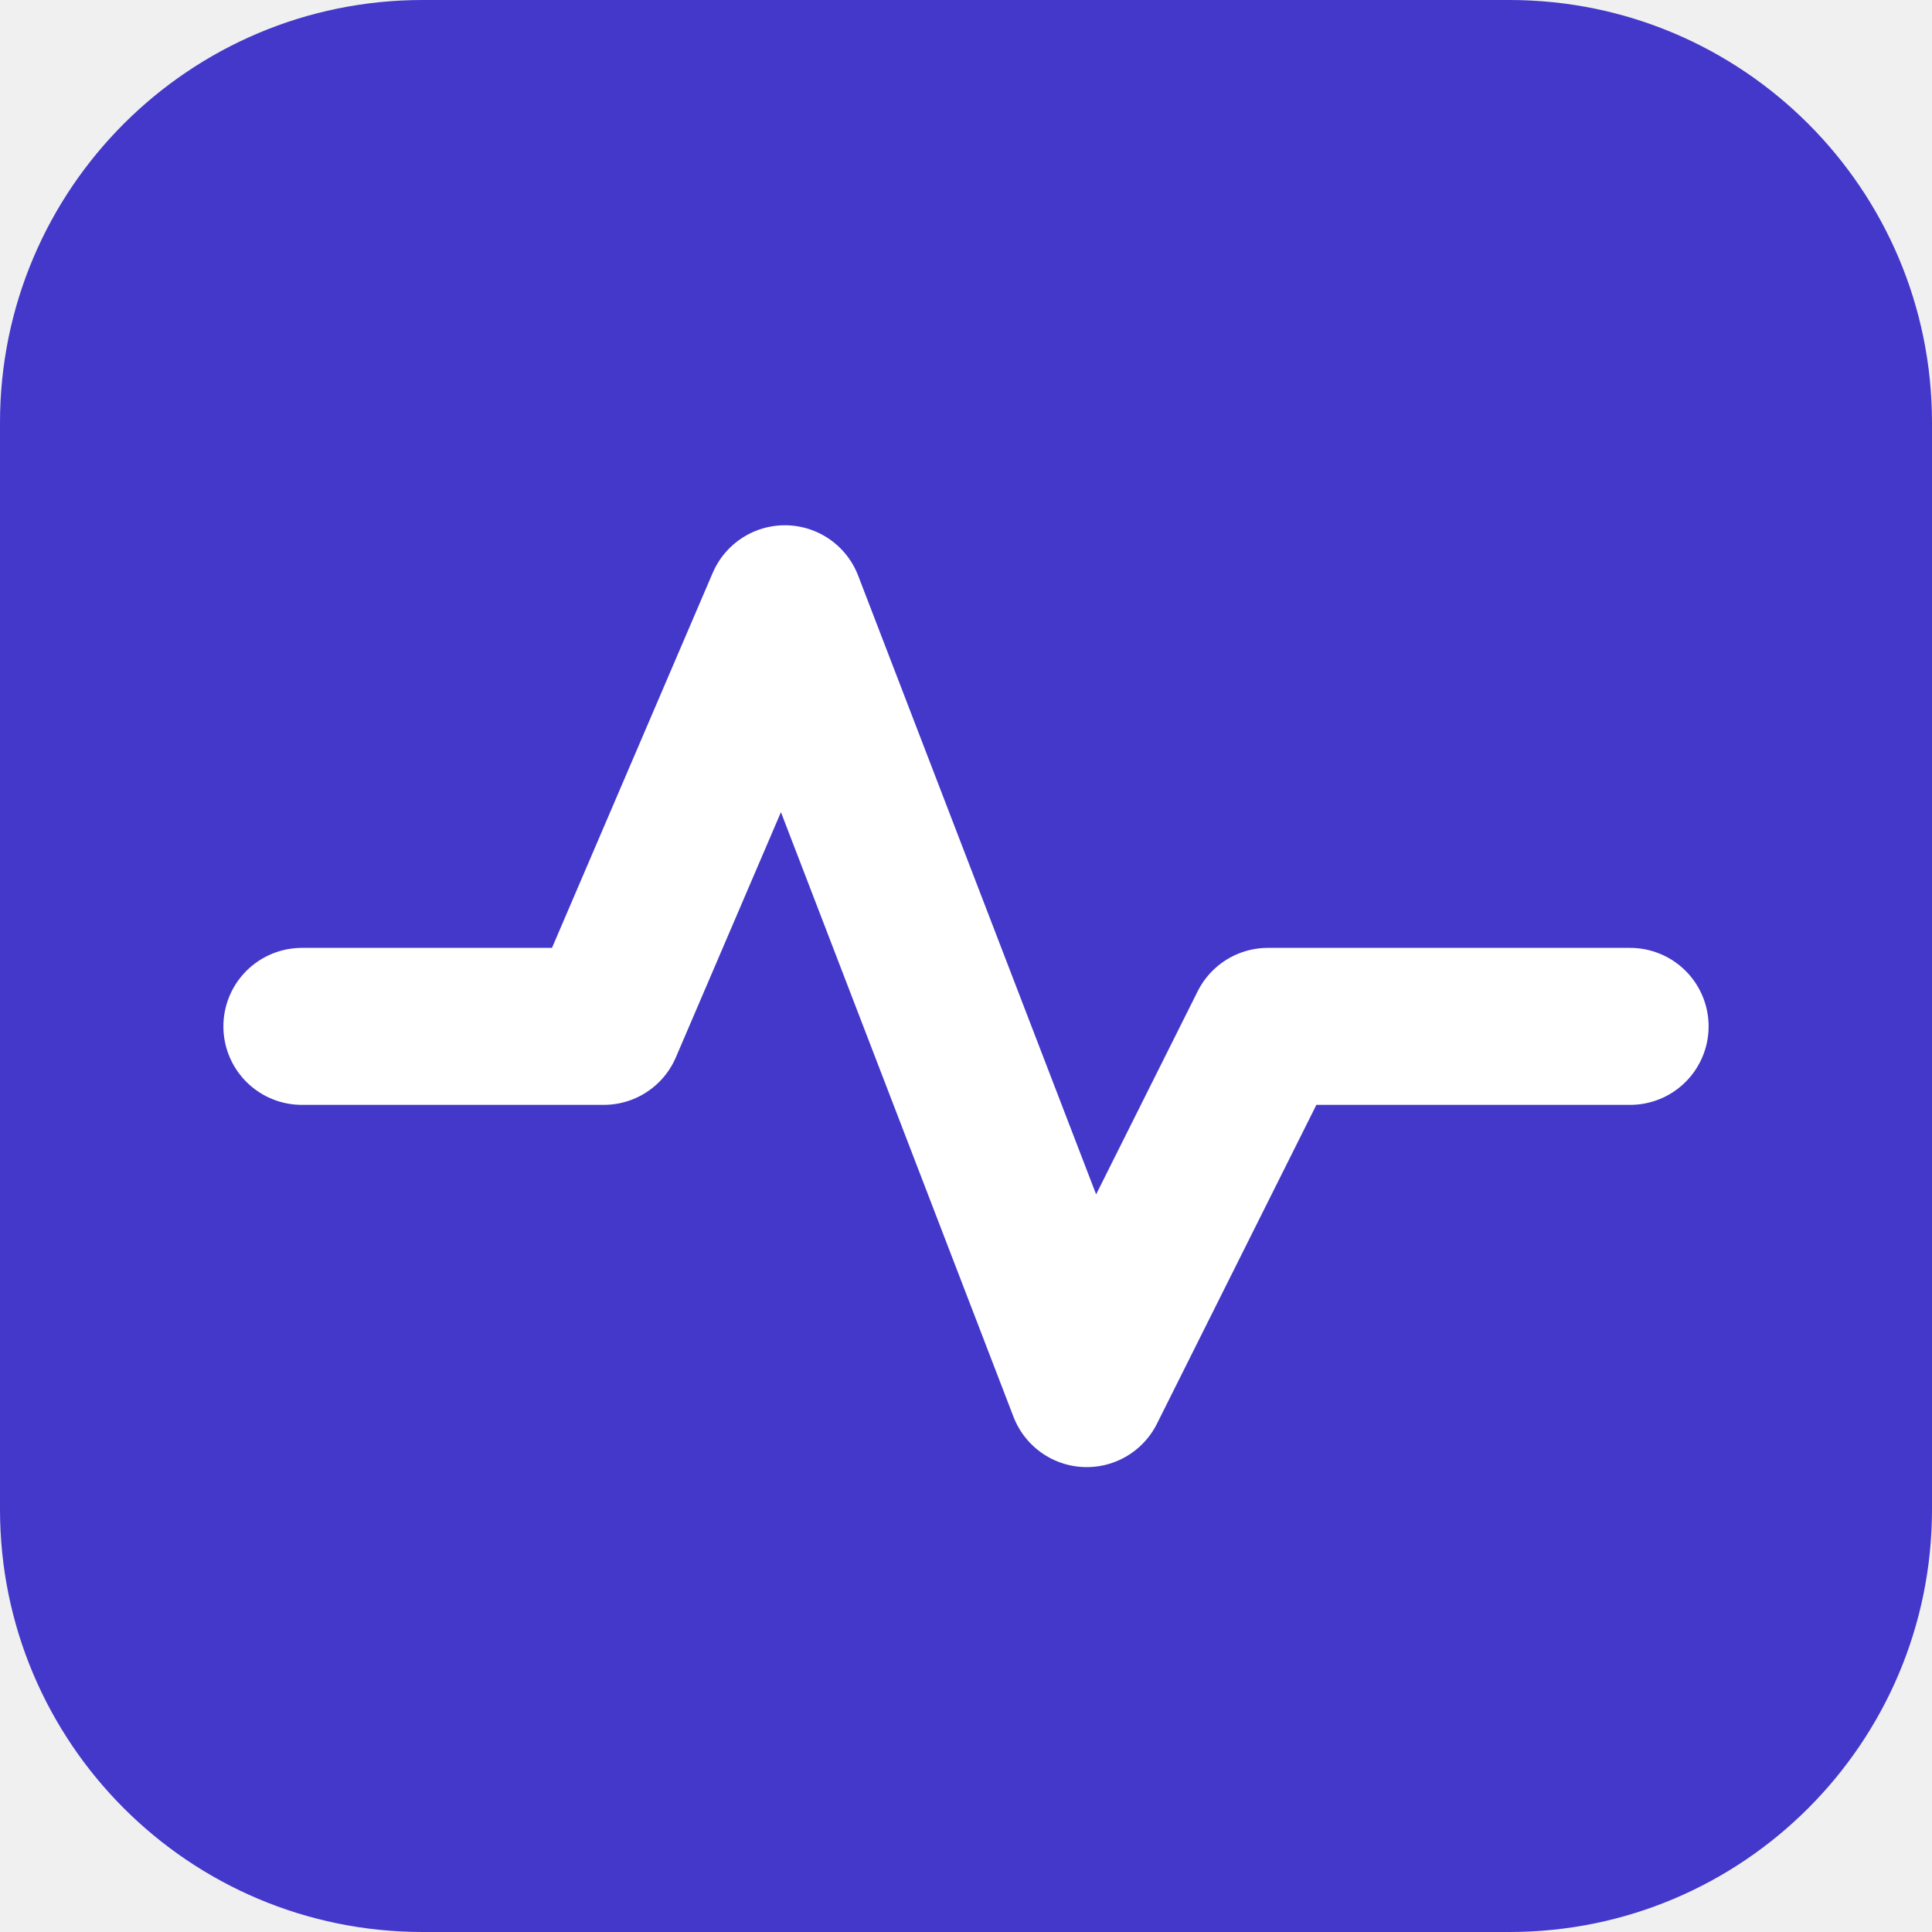
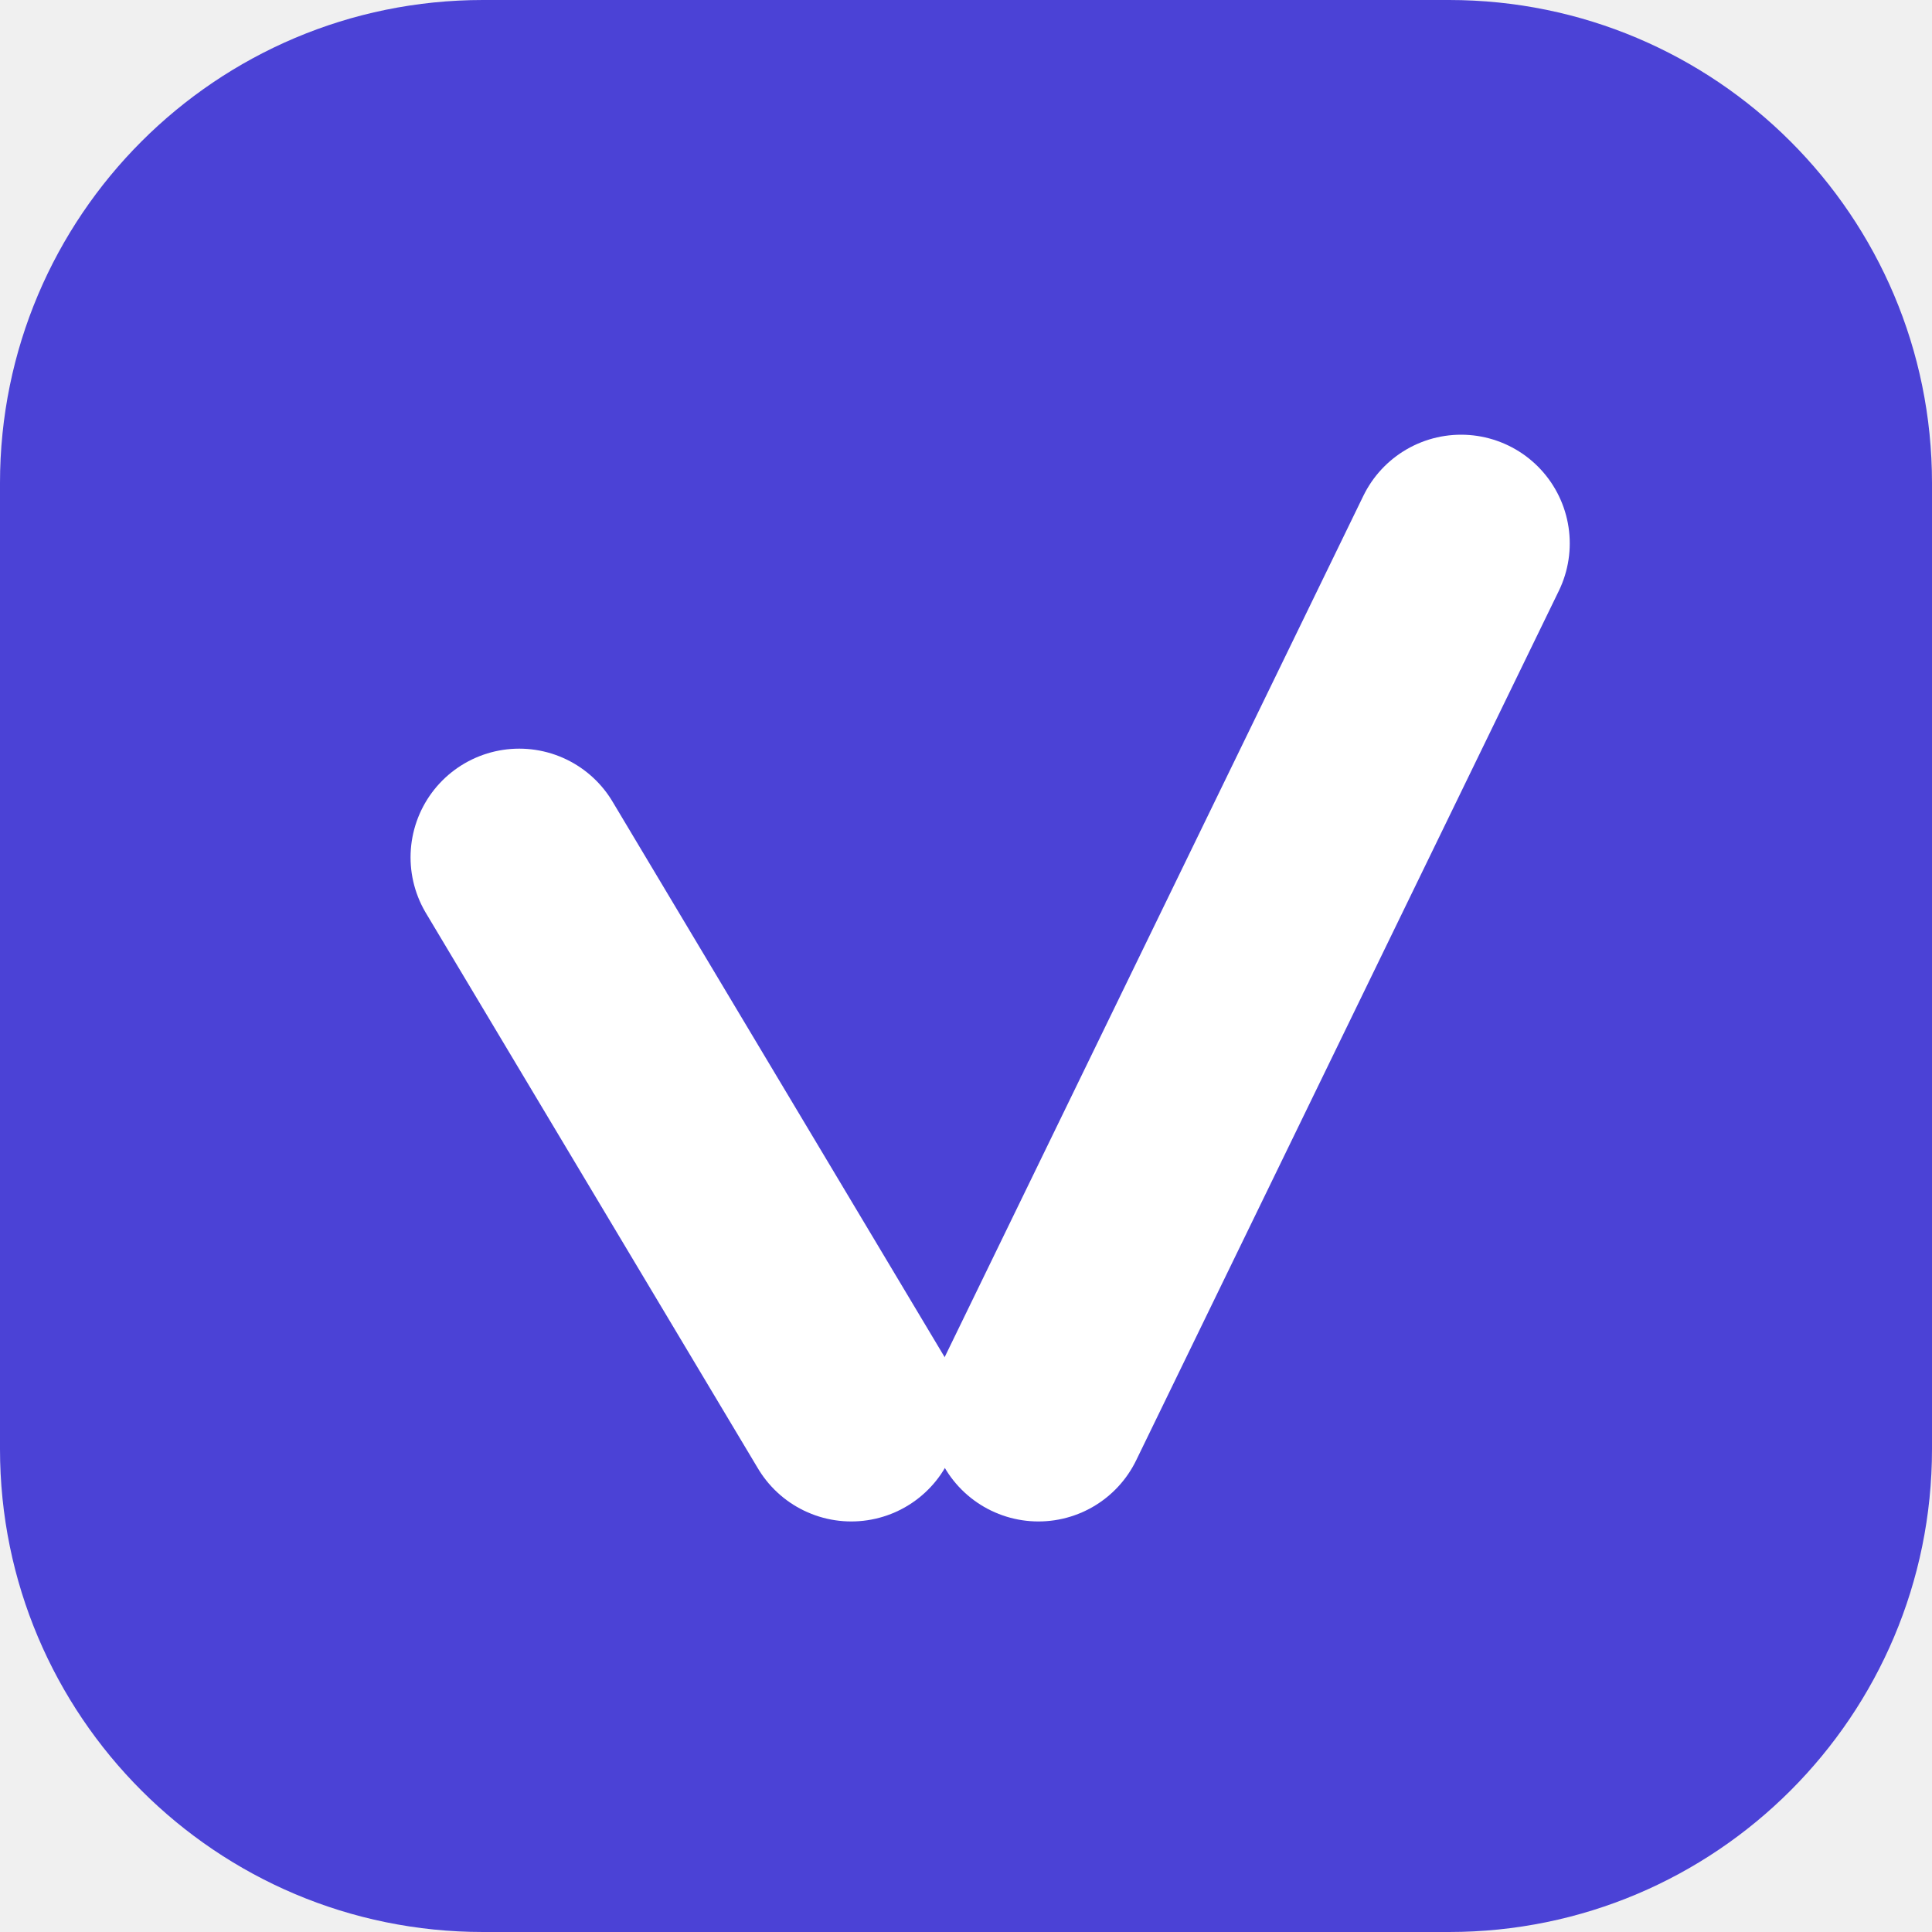
<svg xmlns="http://www.w3.org/2000/svg" viewBox="0 0 32 32">
-   <rect width="32" height="32" rx="7" fill="#4338ca" />
-   <path d="M5 17h5l3-7 5 13 3-6h6" fill="none" stroke="#fff" stroke-width="2.6" stroke-linecap="round" stroke-linejoin="round" />
+   <rect width="32" height="32" rx="8" fill="#4b42d6" />
+   <g fill="none" stroke="#fff" stroke-width="3.6" stroke-linecap="round" stroke-linejoin="round">
+     <path d="M8.6 14.2 L14.1 23.4" />
+     <path d="M17.2 23.4 L24.2 9" />
+   </g>
</svg>
